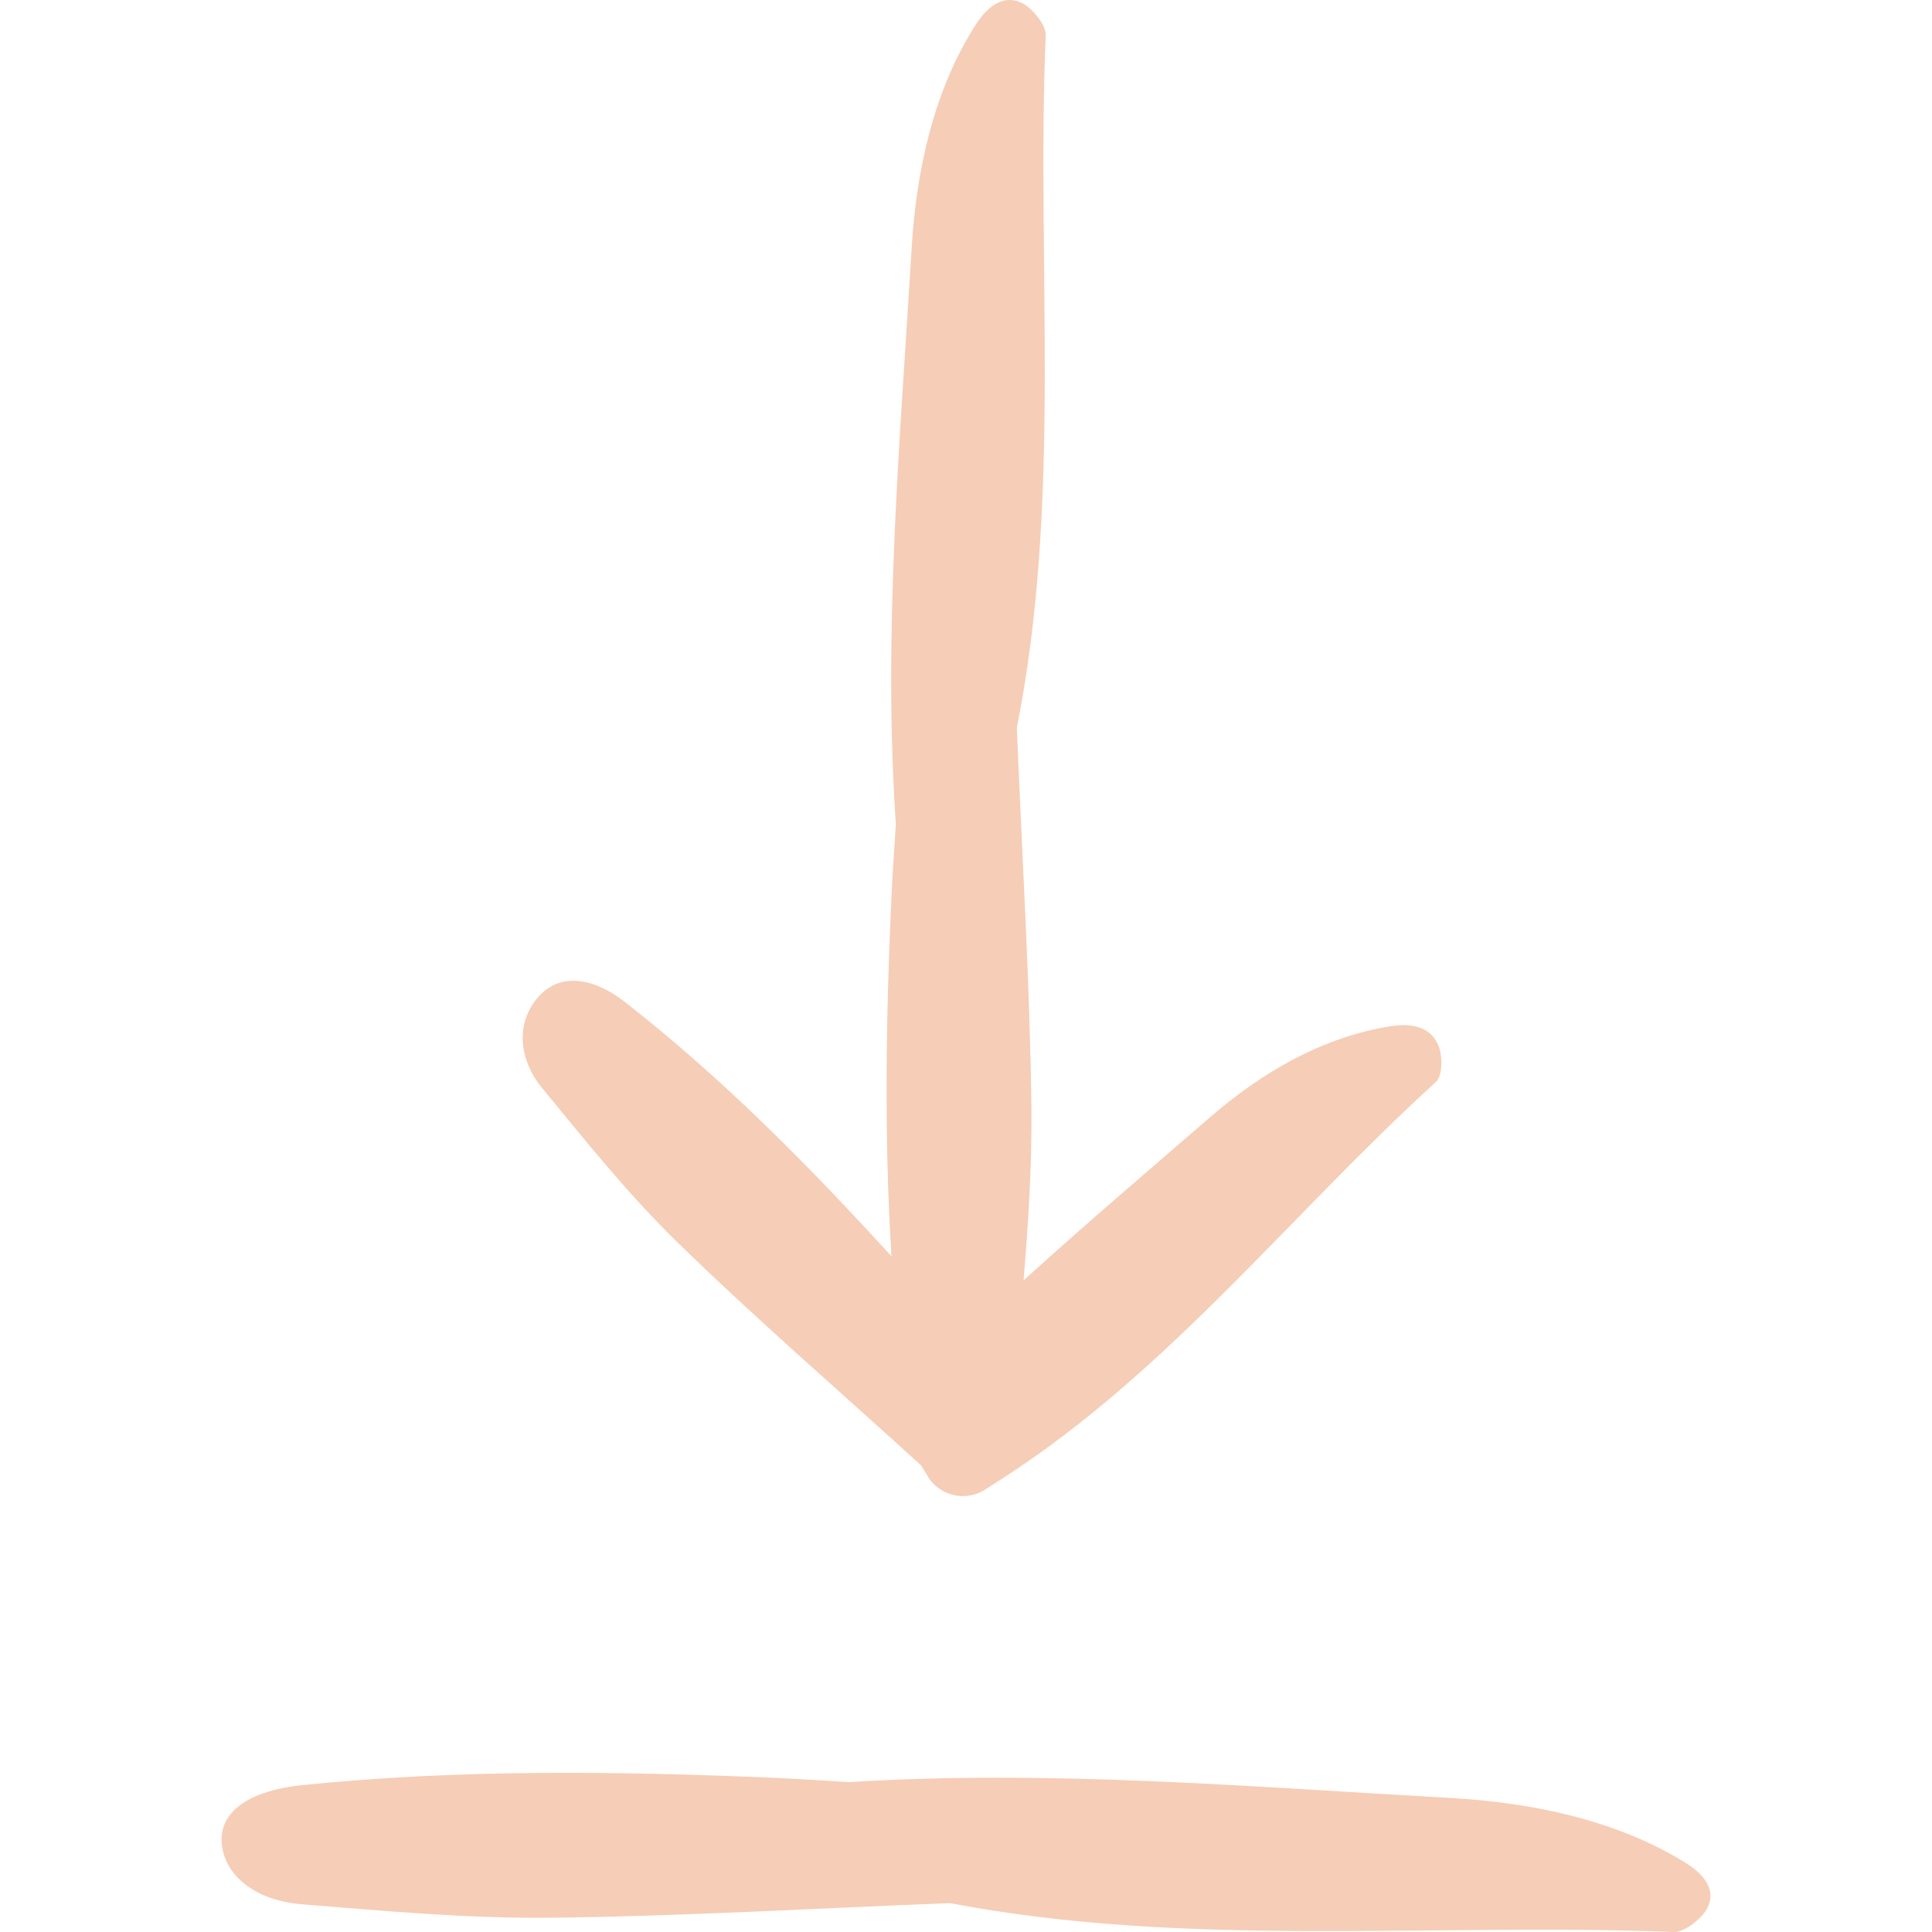
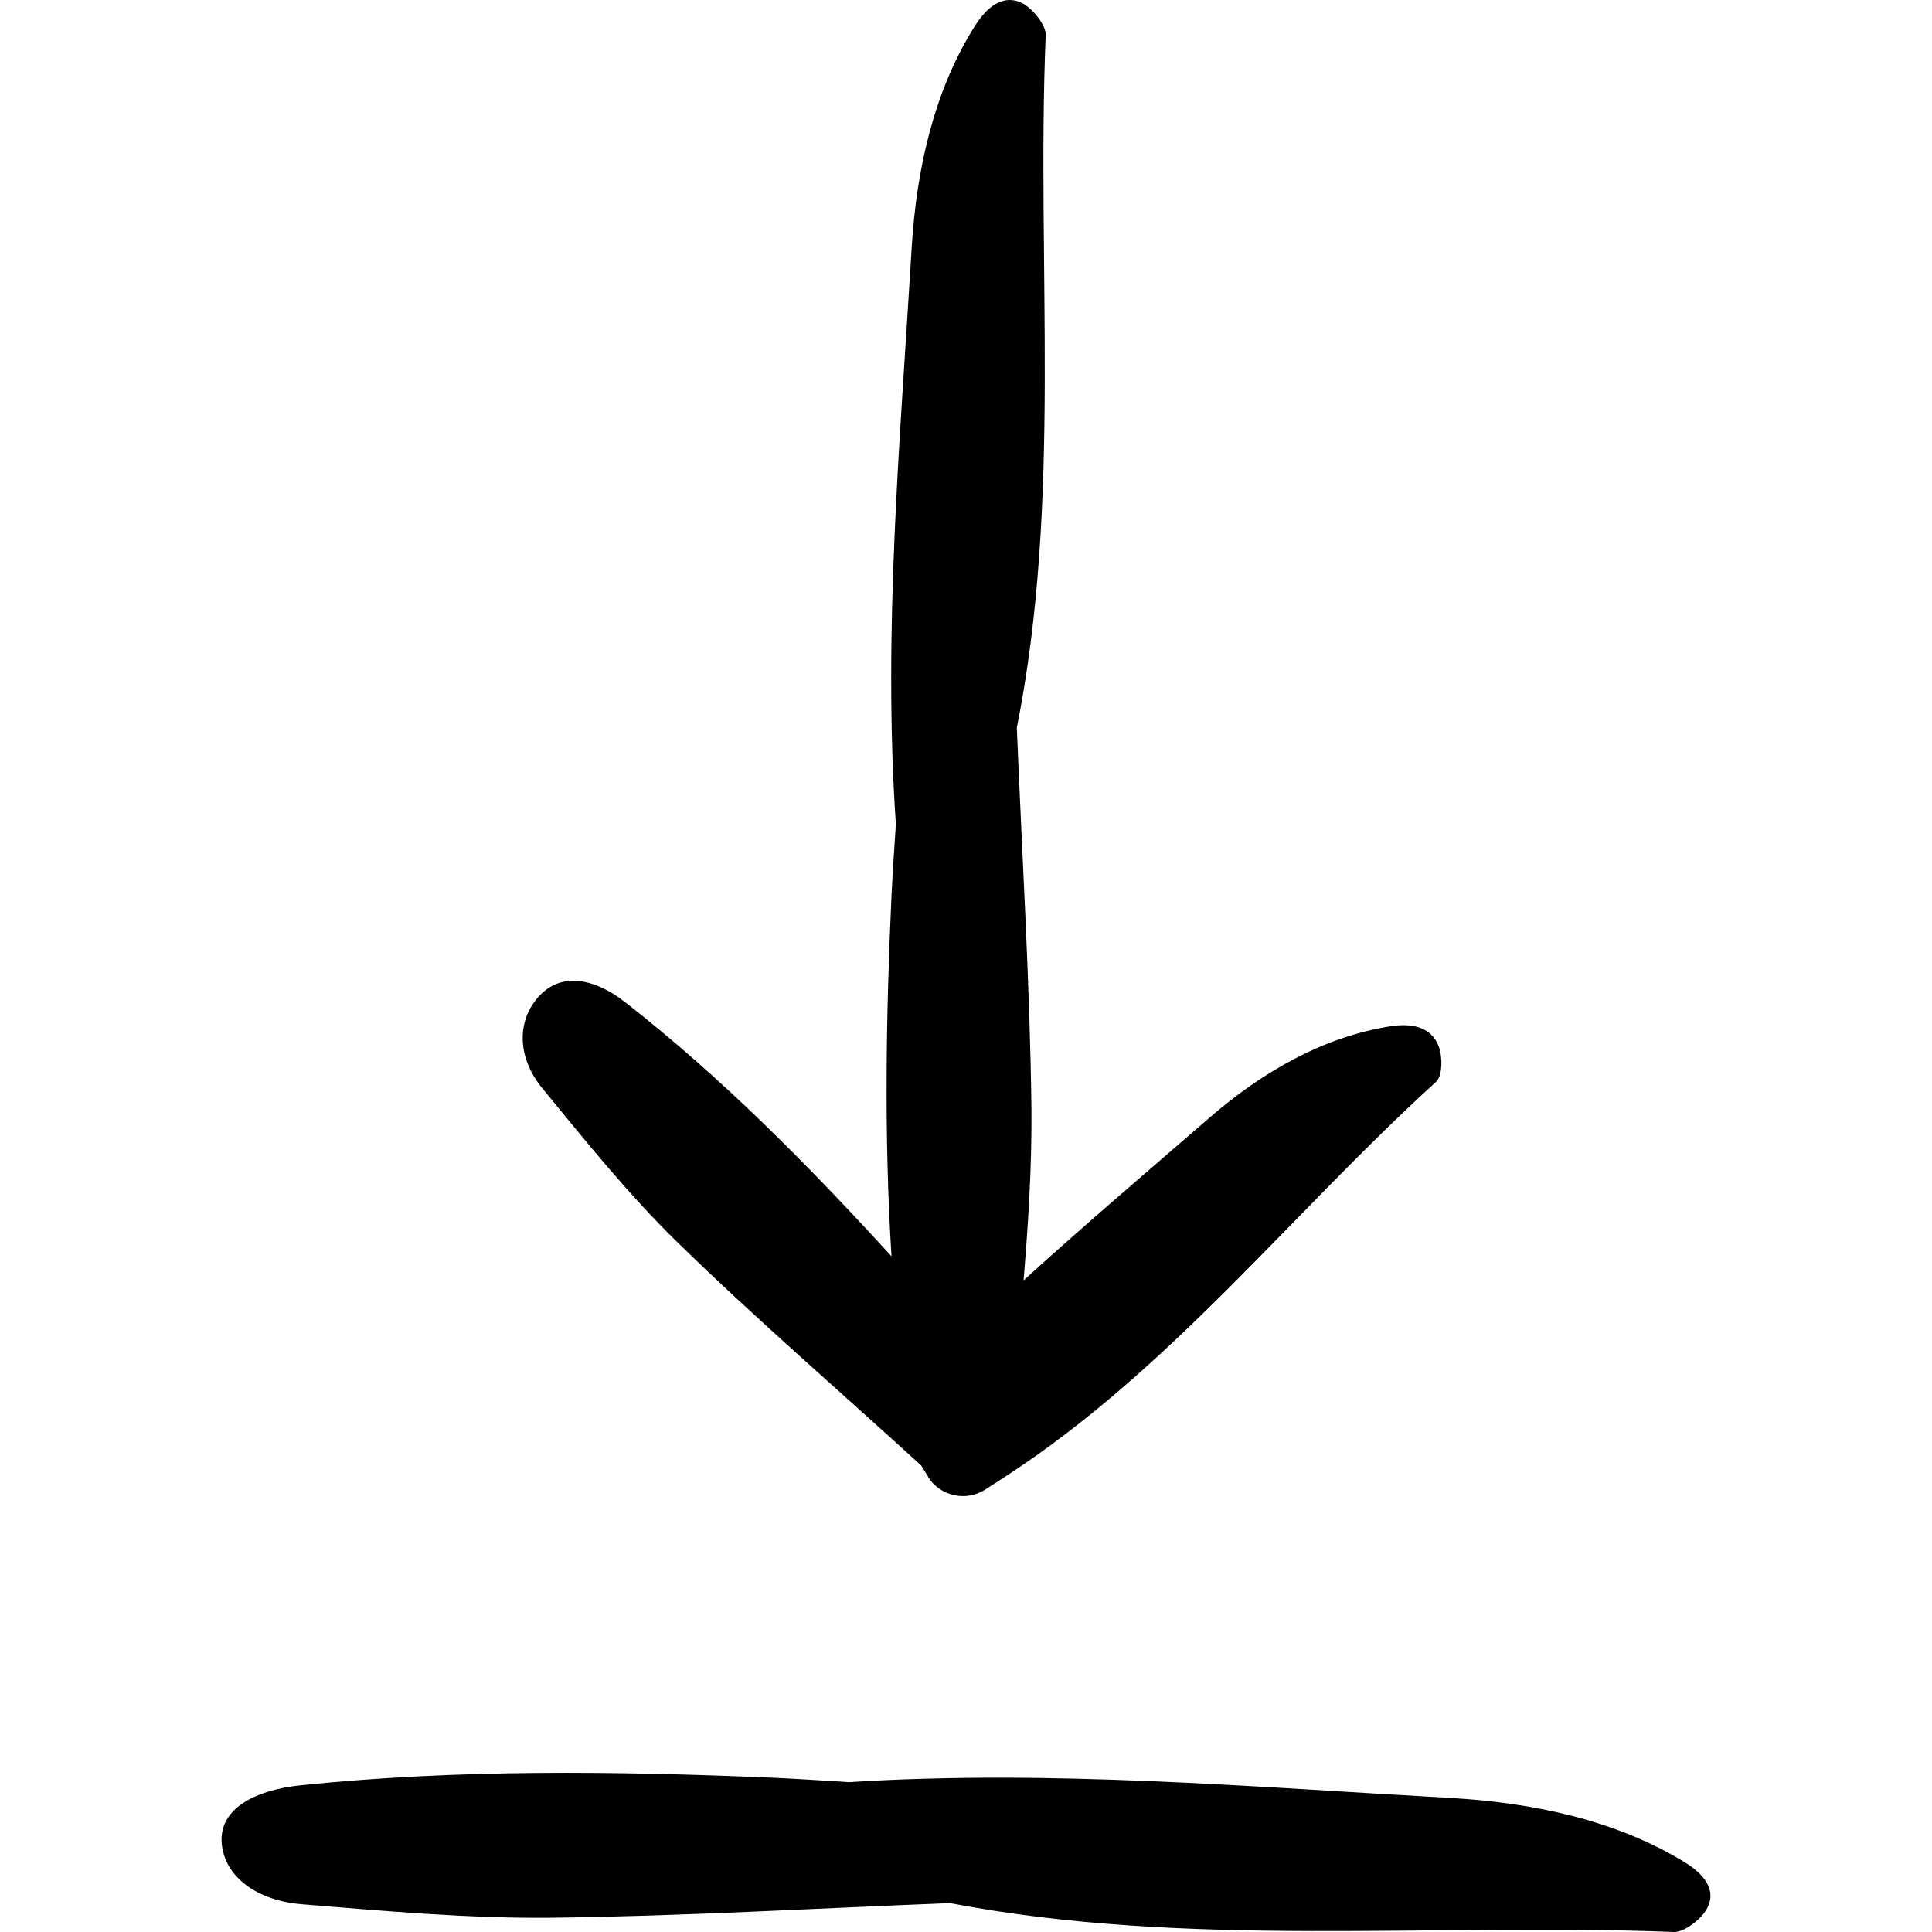
<svg xmlns="http://www.w3.org/2000/svg" version="1.1" id="Capa_1" x="0px" y="0px" viewBox="0 0 488.658 488.658" style="enable-background:new 0 0 488.658 488.658;" xml:space="preserve">
  <g>
    <g>
-       <path fill="#F6CDB6" d="M225.485,317.756c-21-23-42.8-45.1-67.4-64.3c-7.4-5.8-16.2-8-22.1-1.1c-5.4,6.3-5,15.3,1.1,22.8    c11,13.4,21.9,27,34.3,39.1c19.9,19.4,41,37.6,61.6,56.4c0.6,1,1.2,1.9,1.8,2.9v0.1c3.1,4.8,9.6,6.2,14.4,3.1l4.8-3.1    c41.9-27.1,72.7-66.8,109.2-100c1.7-1.5,1.7-6.5,0.7-9c-1.9-5-6.8-5.9-12.1-5.1c-17.2,2.7-32.5,11.6-45.7,23    c-15.8,13.7-31.7,27.2-47.2,41.3c1.2-14.4,2.1-28.8,2-43.2c-0.4-32.2-2.4-64.4-3.7-96.6c11.5-57.7,4.9-116.8,7.3-175.2    c0.1-2.6-3.4-6.7-5.8-8c-4.9-2.5-9,0.8-12.1,5.7c-10.3,16.3-14.8,36.1-16,56.2c-2.9,48.5-7.3,97-4,145.7c-0.4,6-0.8,12.1-1.1,18.1    C224.085,256.956,223.585,287.456,225.485,317.756z" />
-       <path fill="#F6CDB6" d="M214.685,450.756c-6.3-0.4-12.6-0.8-18.9-1.1c-40-1.7-80-2.2-119.8,1.9c-11.3,1.2-20.7,5.8-19.9,14.8    c0.8,8.3,8.8,14.4,20.4,15.3c20.9,1.7,41.9,3.6,62.8,3.4c33.7-0.4,67.3-2.4,101-3.7c60.3,11.5,122.1,4.9,183.1,7.3    c2.7,0.1,7-3.4,8.3-5.8c2.7-4.9-0.8-9-6-12.1c-17-10.3-37.7-14.8-58.8-16C316.385,451.956,265.685,447.556,214.685,450.756z" />
+       <path fill="black" d="M225.485,317.756c-21-23-42.8-45.1-67.4-64.3c-7.4-5.8-16.2-8-22.1-1.1c-5.4,6.3-5,15.3,1.1,22.8    c11,13.4,21.9,27,34.3,39.1c19.9,19.4,41,37.6,61.6,56.4c0.6,1,1.2,1.9,1.8,2.9v0.1c3.1,4.8,9.6,6.2,14.4,3.1l4.8-3.1    c41.9-27.1,72.7-66.8,109.2-100c1.7-1.5,1.7-6.5,0.7-9c-1.9-5-6.8-5.9-12.1-5.1c-17.2,2.7-32.5,11.6-45.7,23    c-15.8,13.7-31.7,27.2-47.2,41.3c1.2-14.4,2.1-28.8,2-43.2c-0.4-32.2-2.4-64.4-3.7-96.6c11.5-57.7,4.9-116.8,7.3-175.2    c0.1-2.6-3.4-6.7-5.8-8c-4.9-2.5-9,0.8-12.1,5.7c-10.3,16.3-14.8,36.1-16,56.2c-2.9,48.5-7.3,97-4,145.7c-0.4,6-0.8,12.1-1.1,18.1    C224.085,256.956,223.585,287.456,225.485,317.756z" />
+       <path fill="black" d="M214.685,450.756c-6.3-0.4-12.6-0.8-18.9-1.1c-40-1.7-80-2.2-119.8,1.9c-11.3,1.2-20.7,5.8-19.9,14.8    c0.8,8.3,8.8,14.4,20.4,15.3c20.9,1.7,41.9,3.6,62.8,3.4c33.7-0.4,67.3-2.4,101-3.7c60.3,11.5,122.1,4.9,183.1,7.3    c2.7,0.1,7-3.4,8.3-5.8c2.7-4.9-0.8-9-6-12.1c-17-10.3-37.7-14.8-58.8-16C316.385,451.956,265.685,447.556,214.685,450.756z" />
    </g>
  </g>
  <g>
</g>
  <g>
</g>
  <g>
</g>
  <g>
</g>
  <g>
</g>
  <g>
</g>
  <g>
</g>
  <g>
</g>
  <g>
</g>
  <g>
</g>
  <g>
</g>
  <g>
</g>
  <g>
</g>
  <g>
</g>
  <g>
</g>
</svg>
